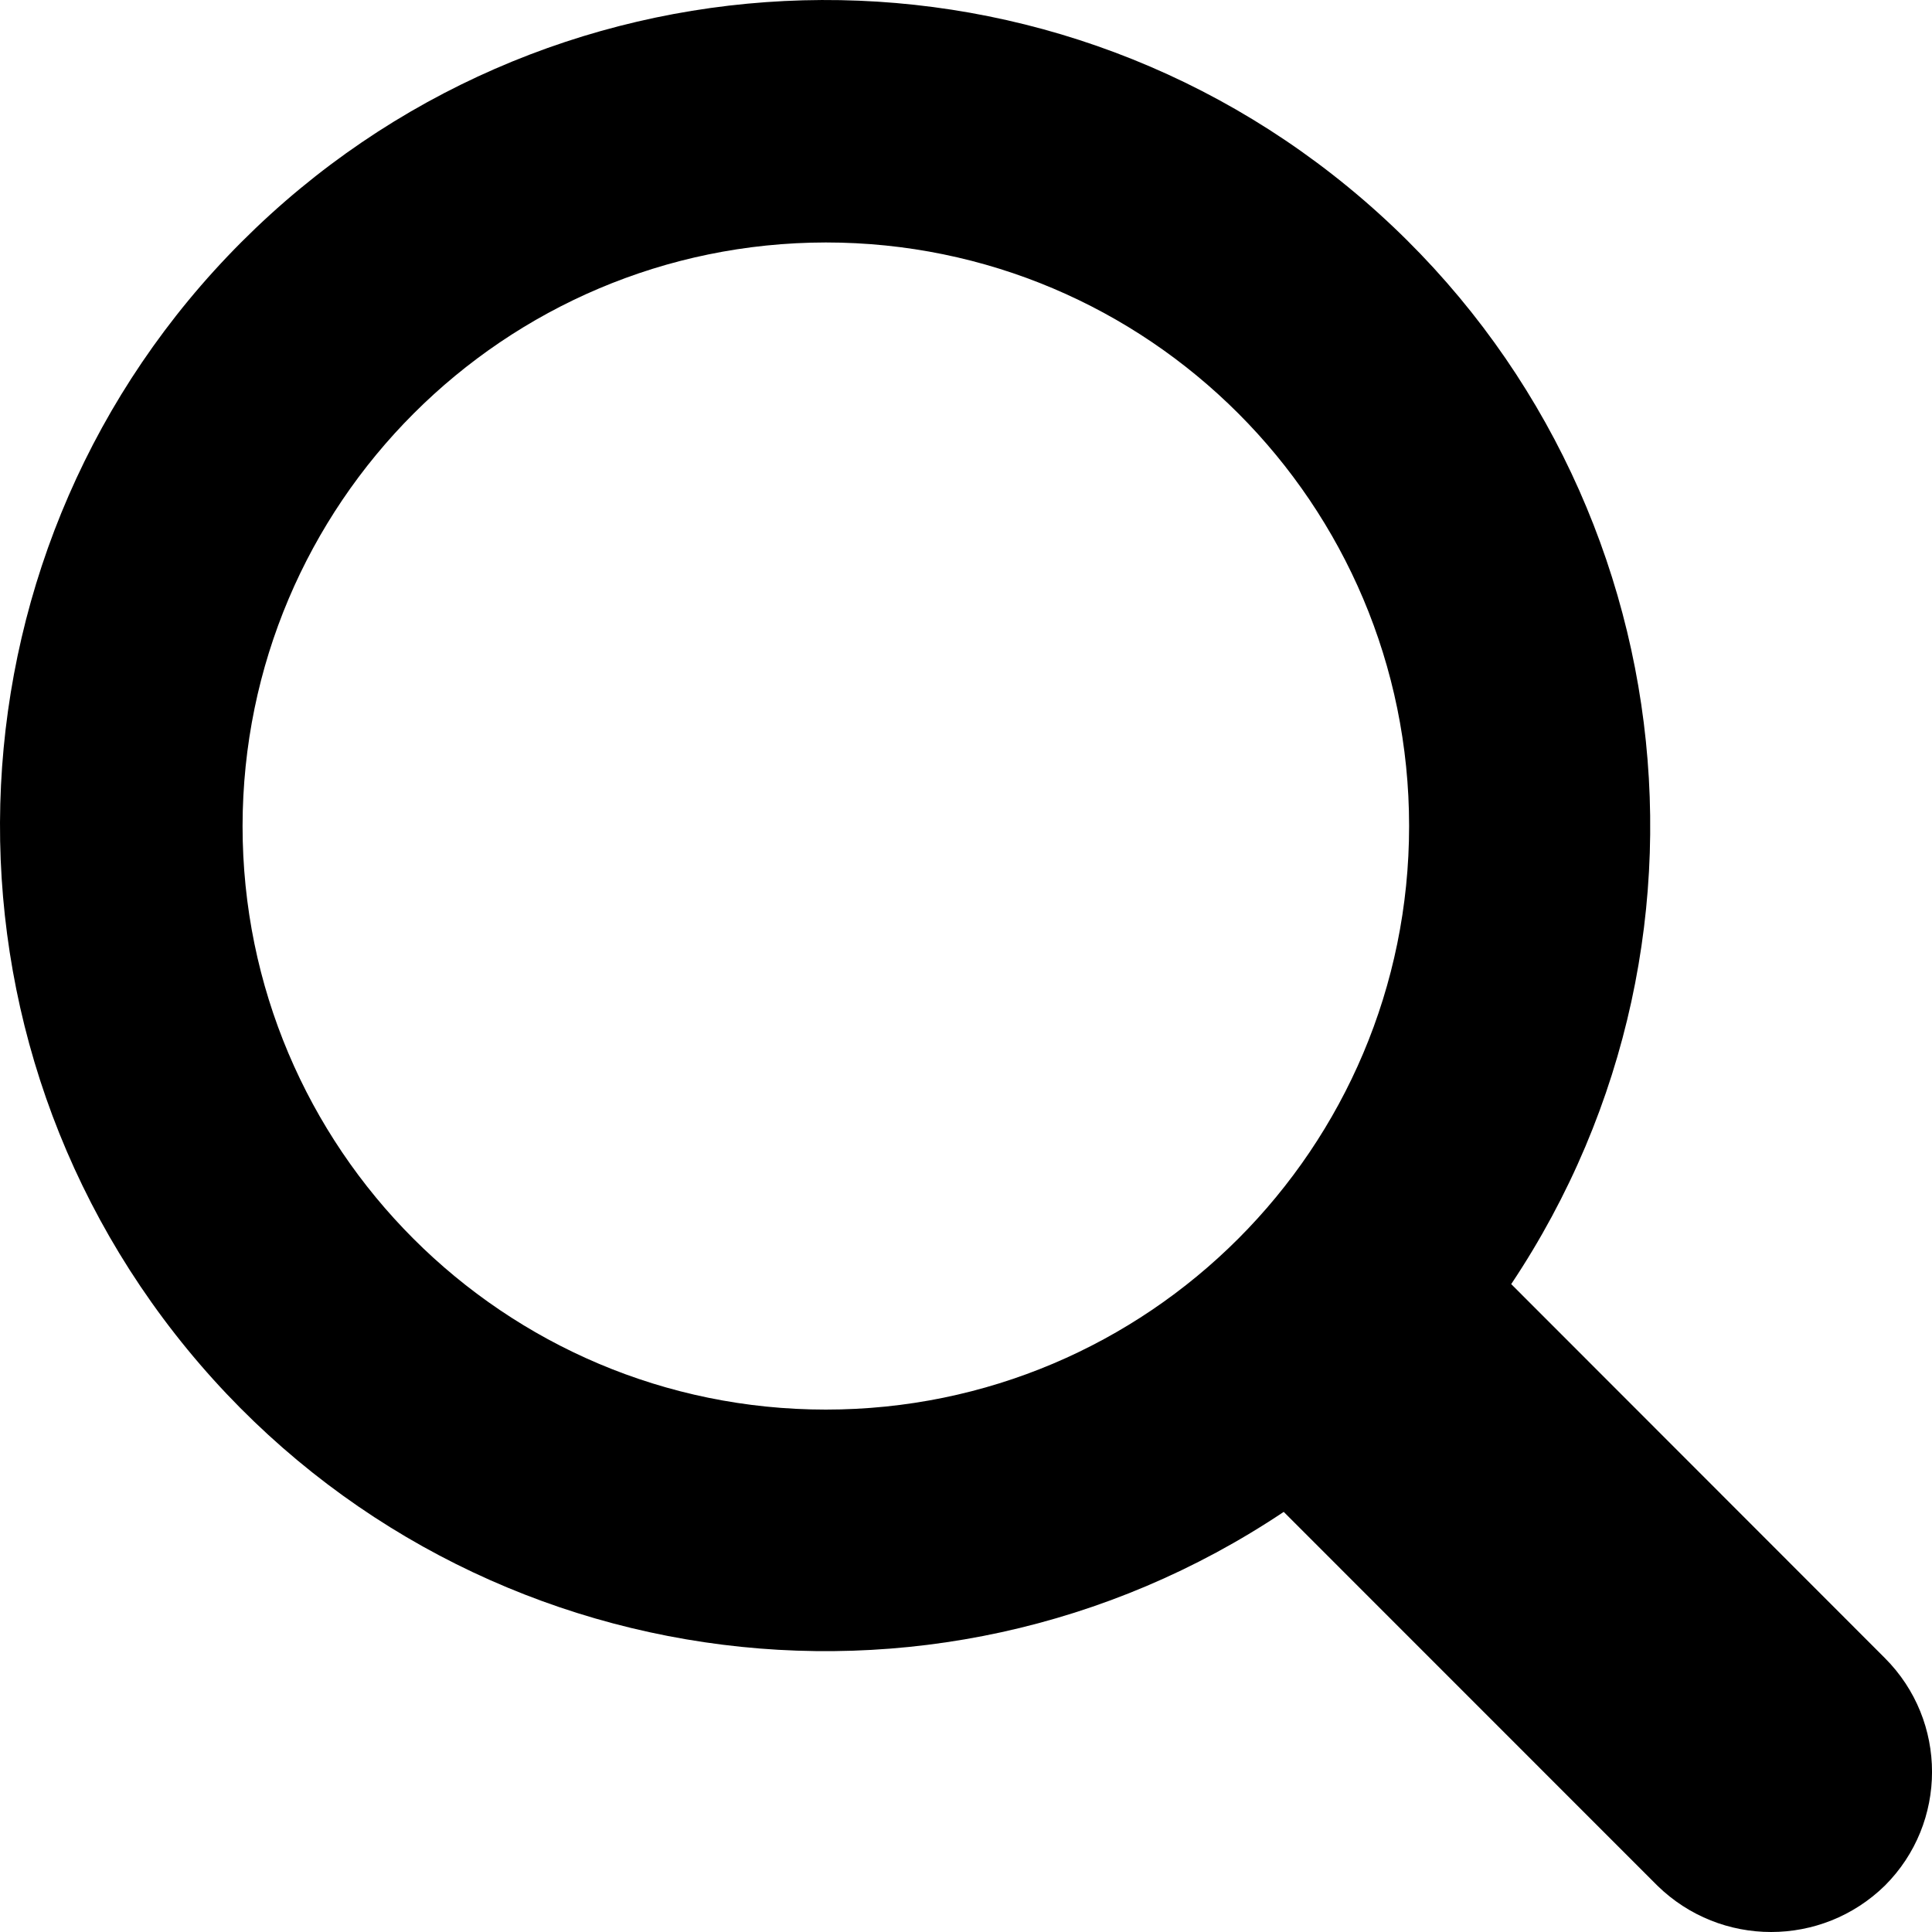
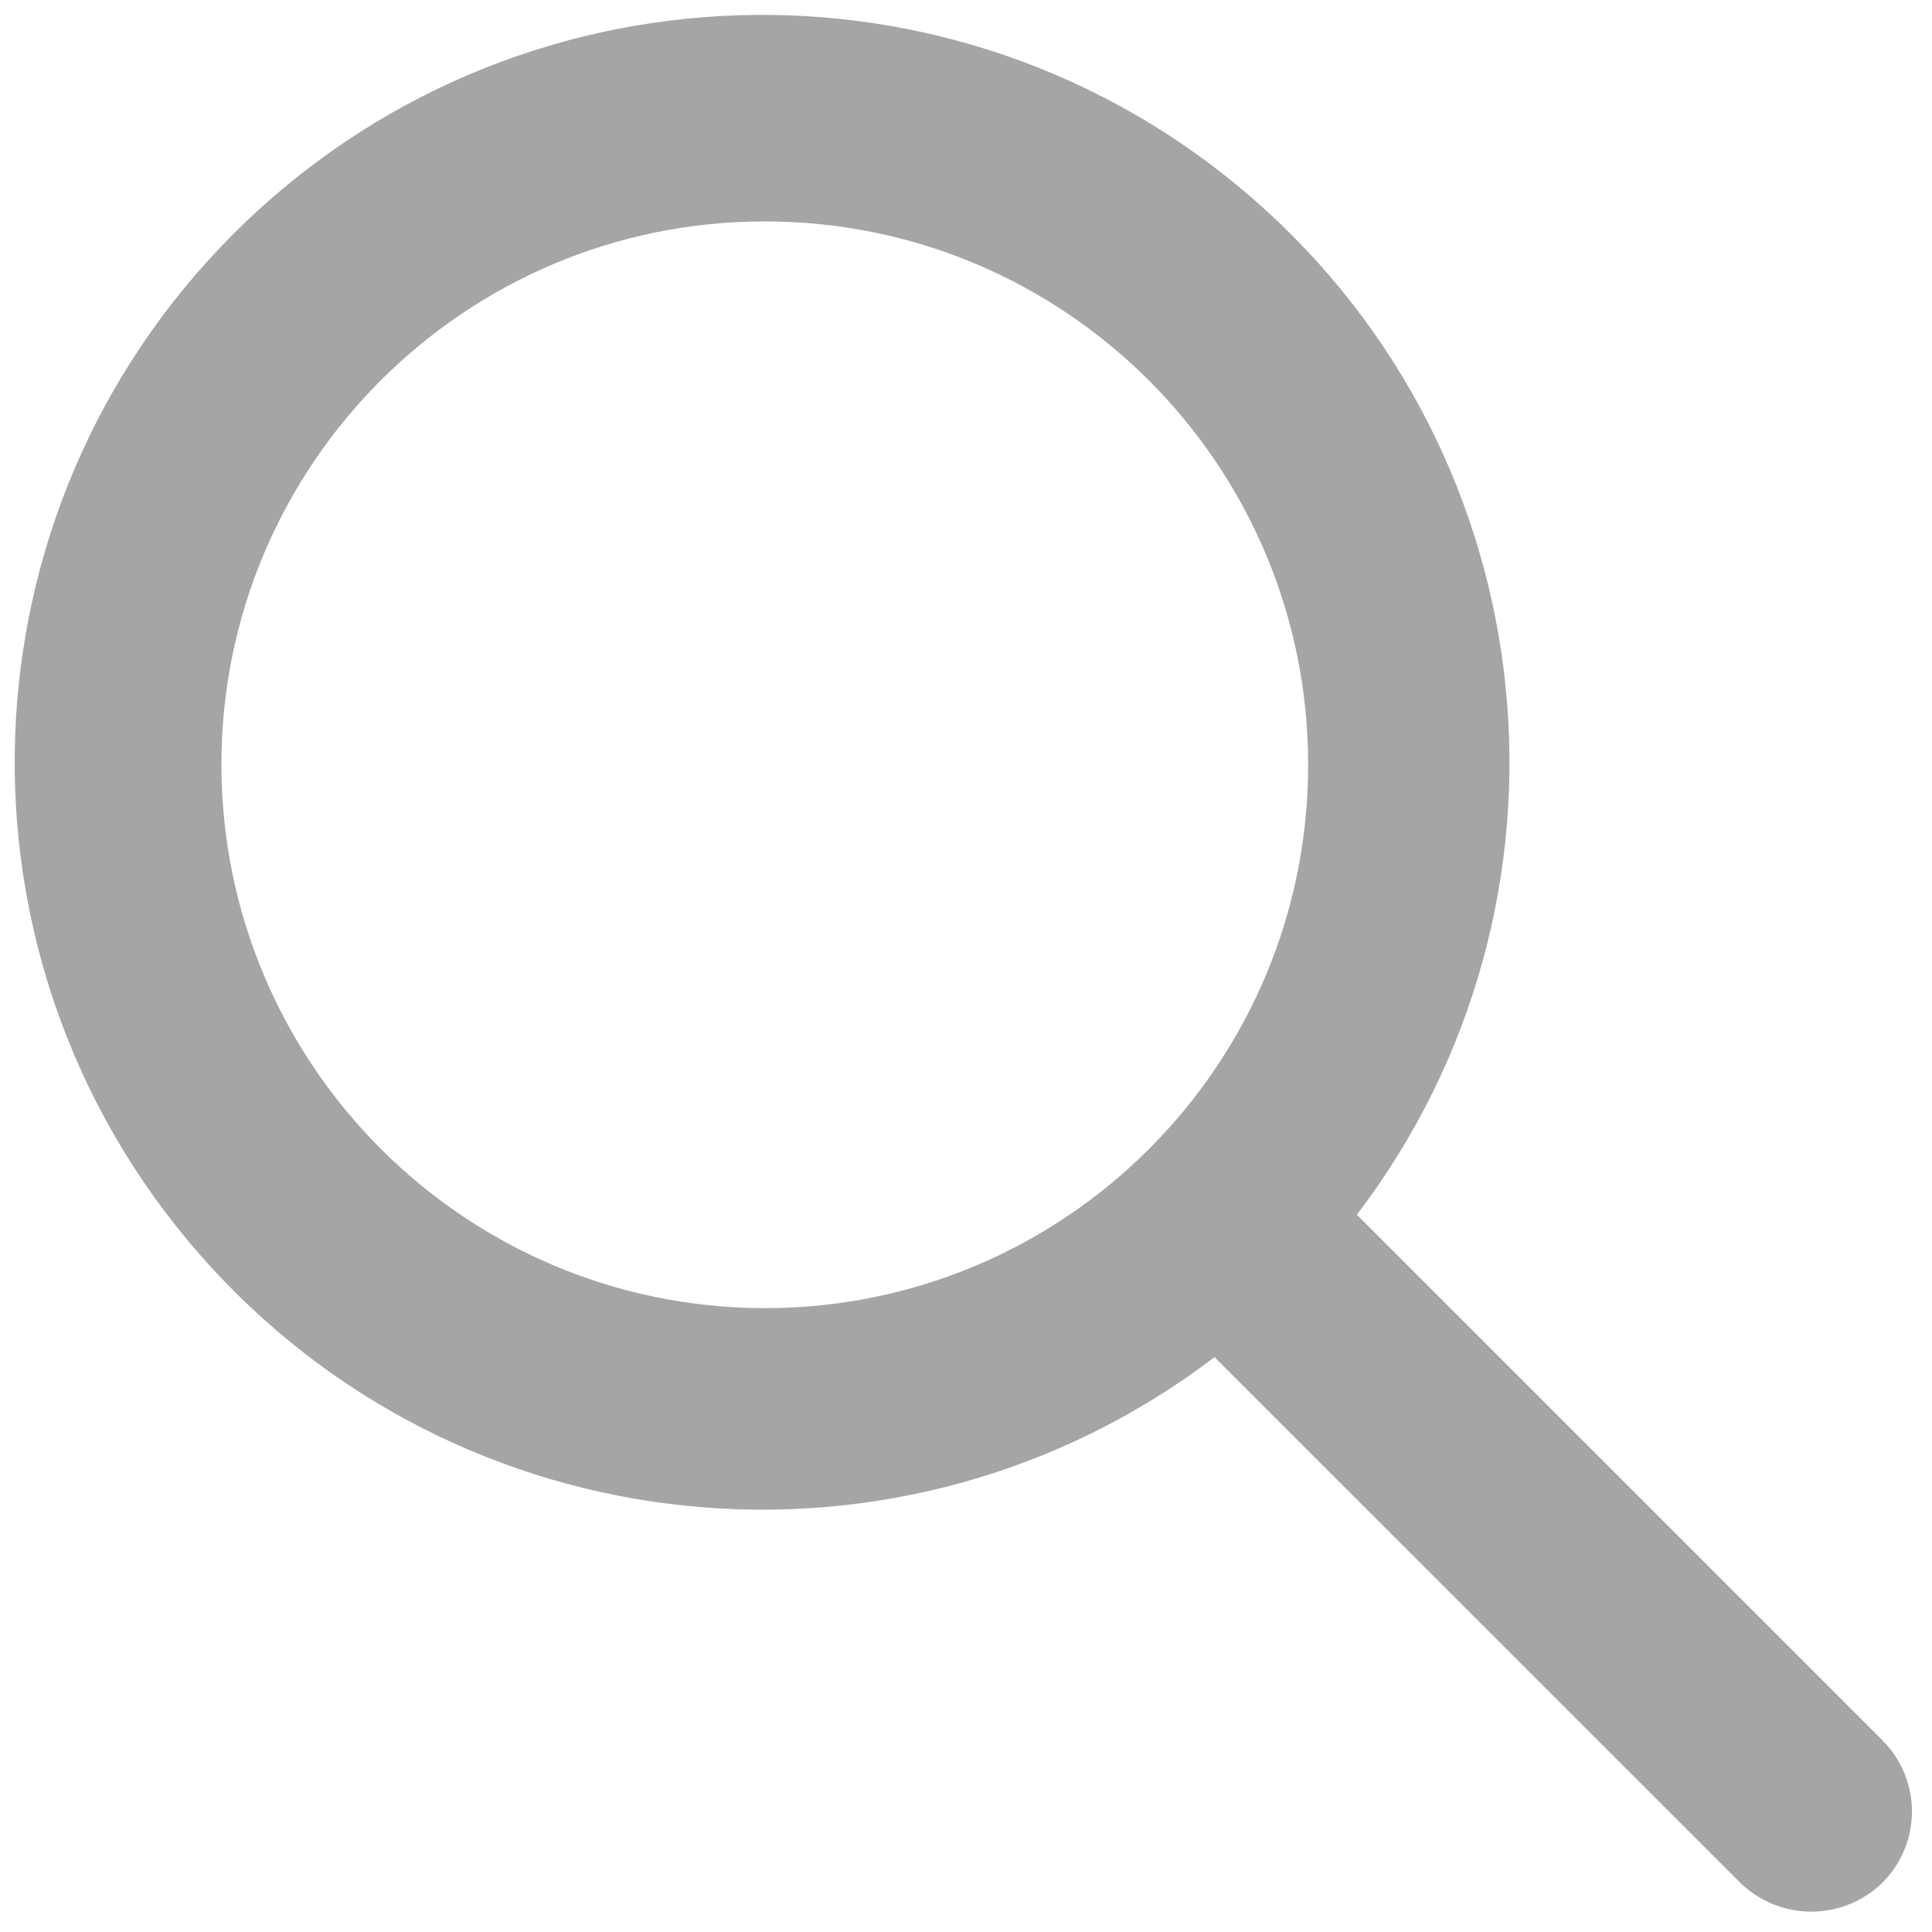
<svg xmlns="http://www.w3.org/2000/svg" width="20" height="20" viewBox="0 0 20 20" fill="none">
-   <path fill-rule="evenodd" clip-rule="evenodd" d="M19.512 17.164L15.644 13.293C18.084 9.638 17.355 4.727 13.959 1.939C10.563 -0.849 5.607 -0.604 2.501 2.504C-0.605 5.613 -0.848 10.572 1.94 13.969C4.728 17.366 9.636 18.094 13.289 15.651L17.157 19.52C17.812 20.16 18.857 20.16 19.512 19.52C20.163 18.87 20.163 17.815 19.512 17.164ZM8.549 2.51C11.884 2.51 14.587 5.215 14.587 8.551C14.587 11.888 11.884 14.592 8.549 14.592C5.214 14.592 2.511 11.888 2.511 8.551C2.515 5.216 5.216 2.514 8.549 2.51Z" fill="currentColor" />
+   <path fill-rule="evenodd" clip-rule="evenodd" d="M19.487 18.016L14.046 12.575C16.511 9.336 16.044 4.741 12.978 2.064C9.912 -0.614 5.296 -0.458 2.418 2.42C-0.46 5.298 -0.616 9.914 2.062 12.98C4.739 16.046 9.334 16.513 12.573 14.049L18.014 19.489C18.424 19.889 19.078 19.889 19.487 19.489C19.894 19.082 19.894 18.423 19.487 18.016ZM2.292 7.917C2.292 4.81 4.811 2.292 7.917 2.292C11.024 2.292 13.542 4.81 13.542 7.917C13.542 11.023 11.024 13.542 7.917 13.542C4.812 13.538 2.296 11.022 2.292 7.917Z" fill="#A5A5A4" />
</svg>
